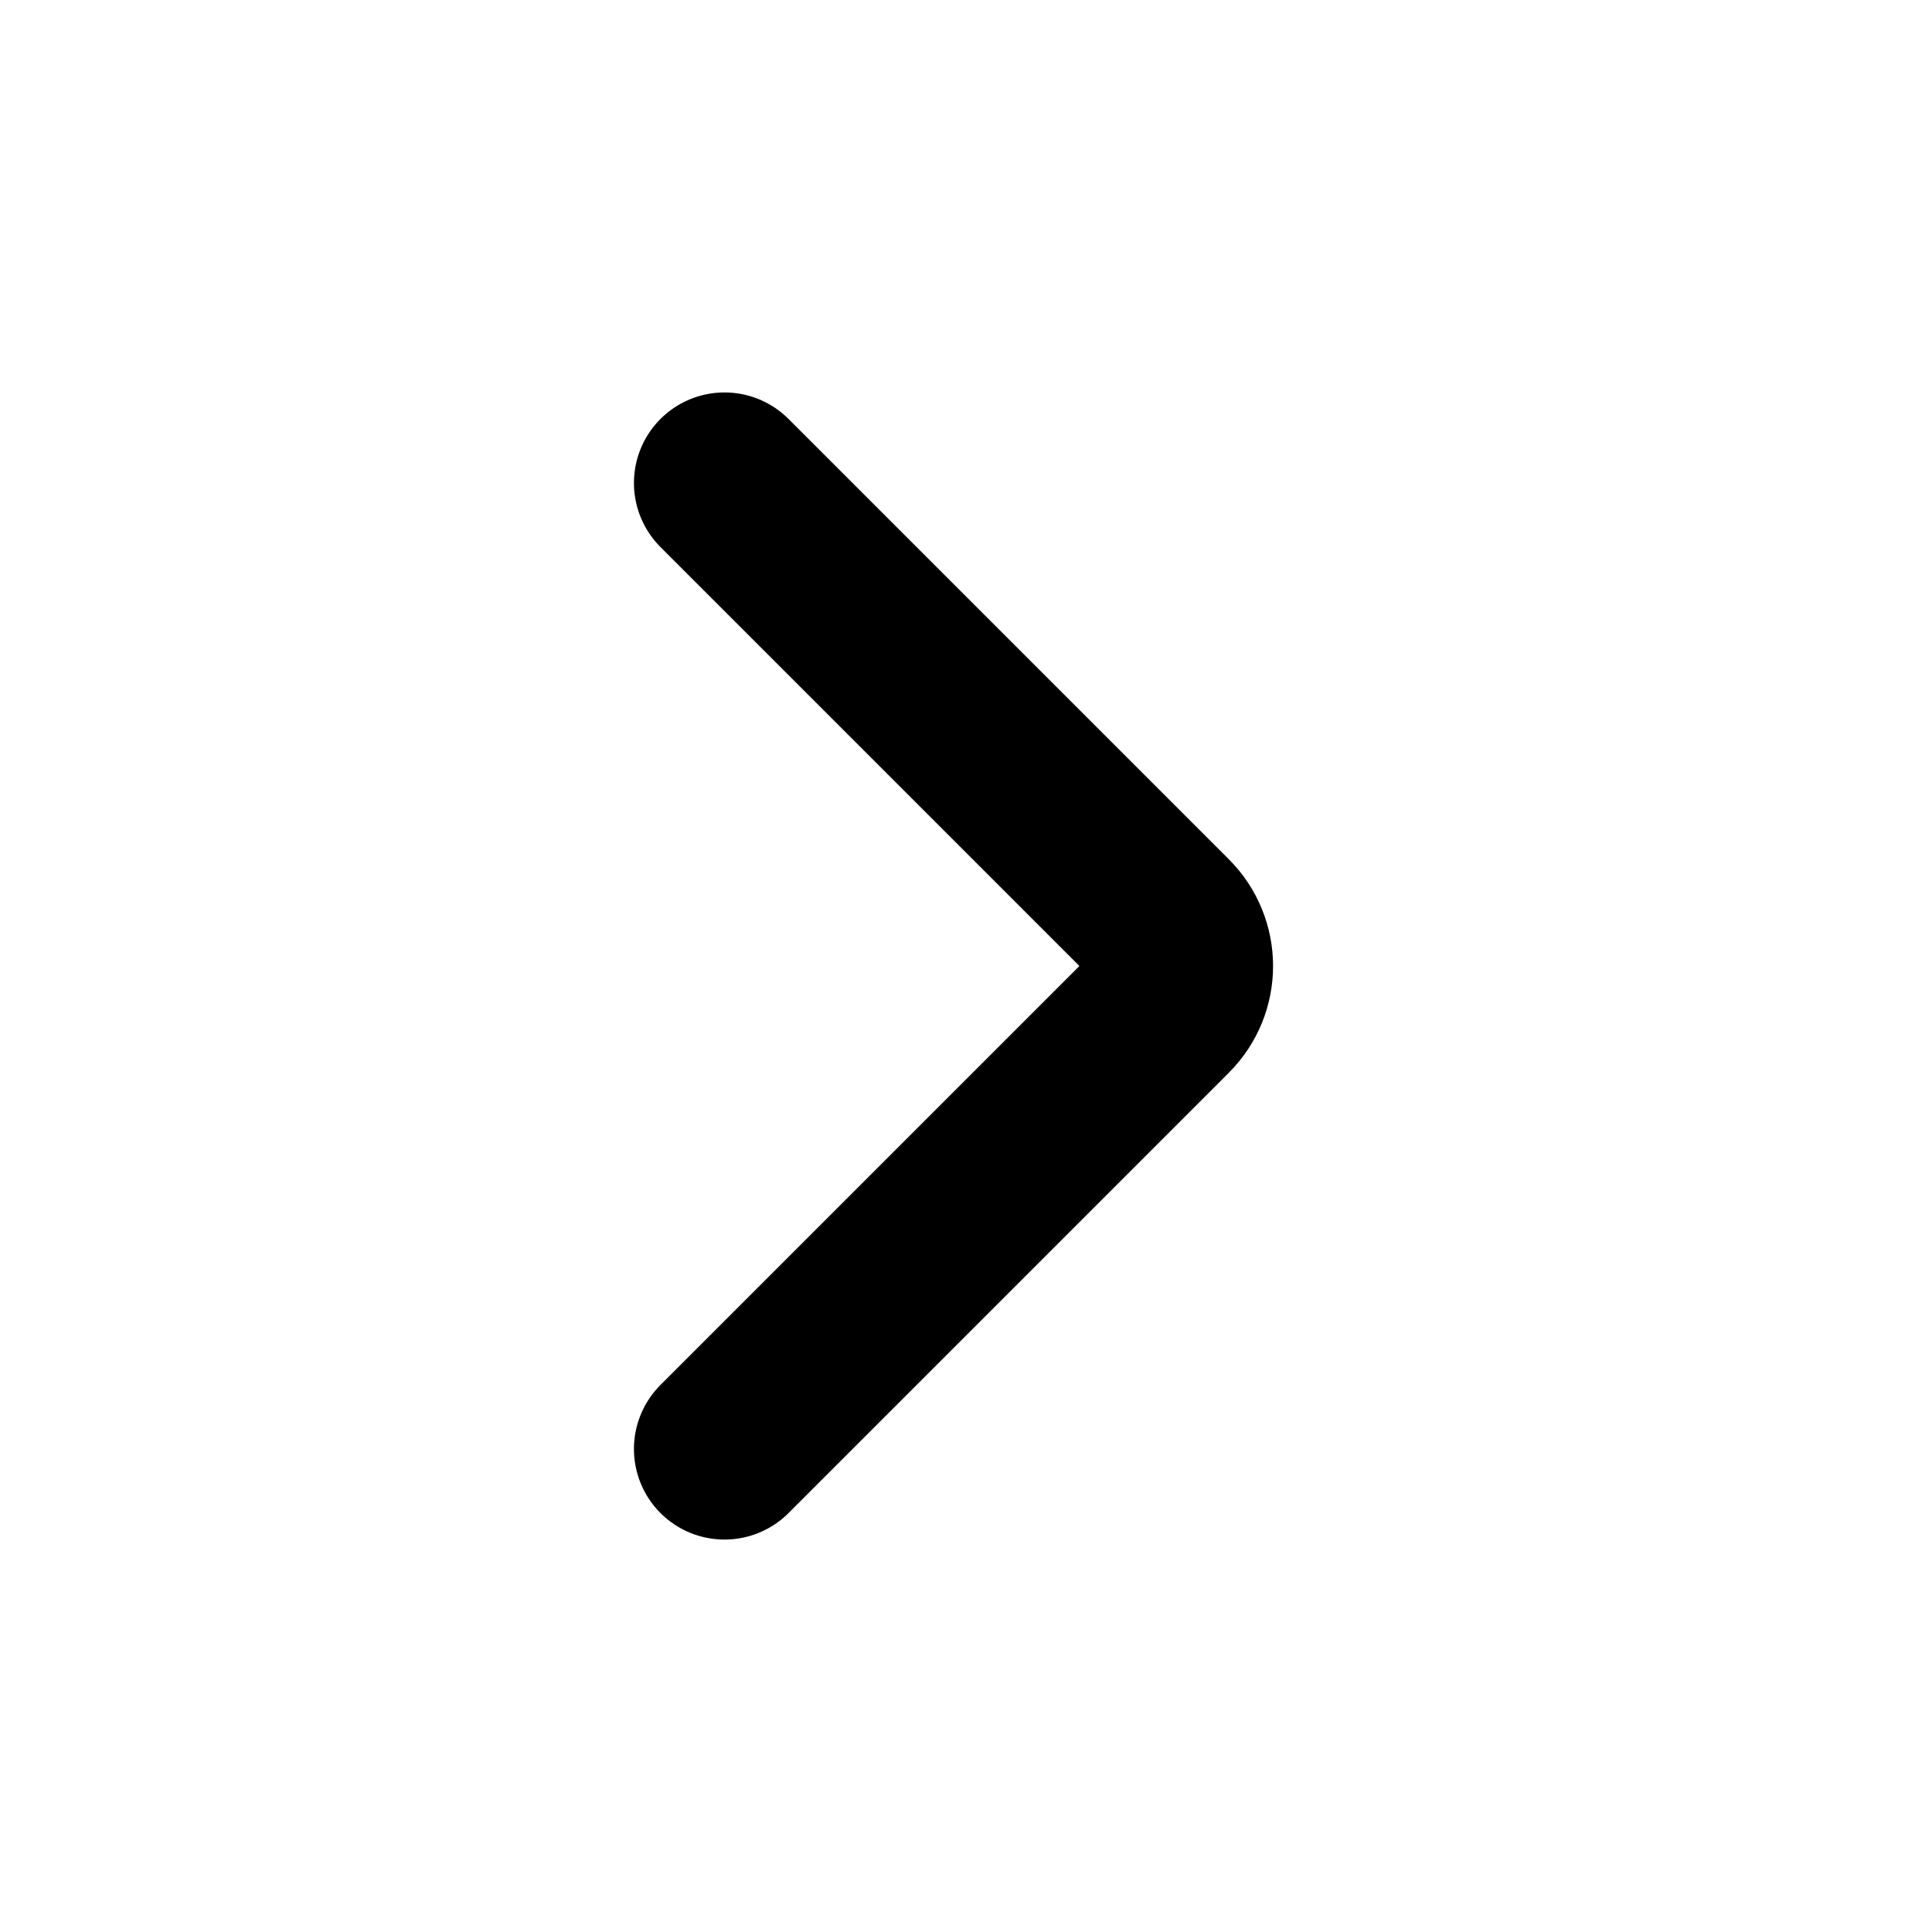
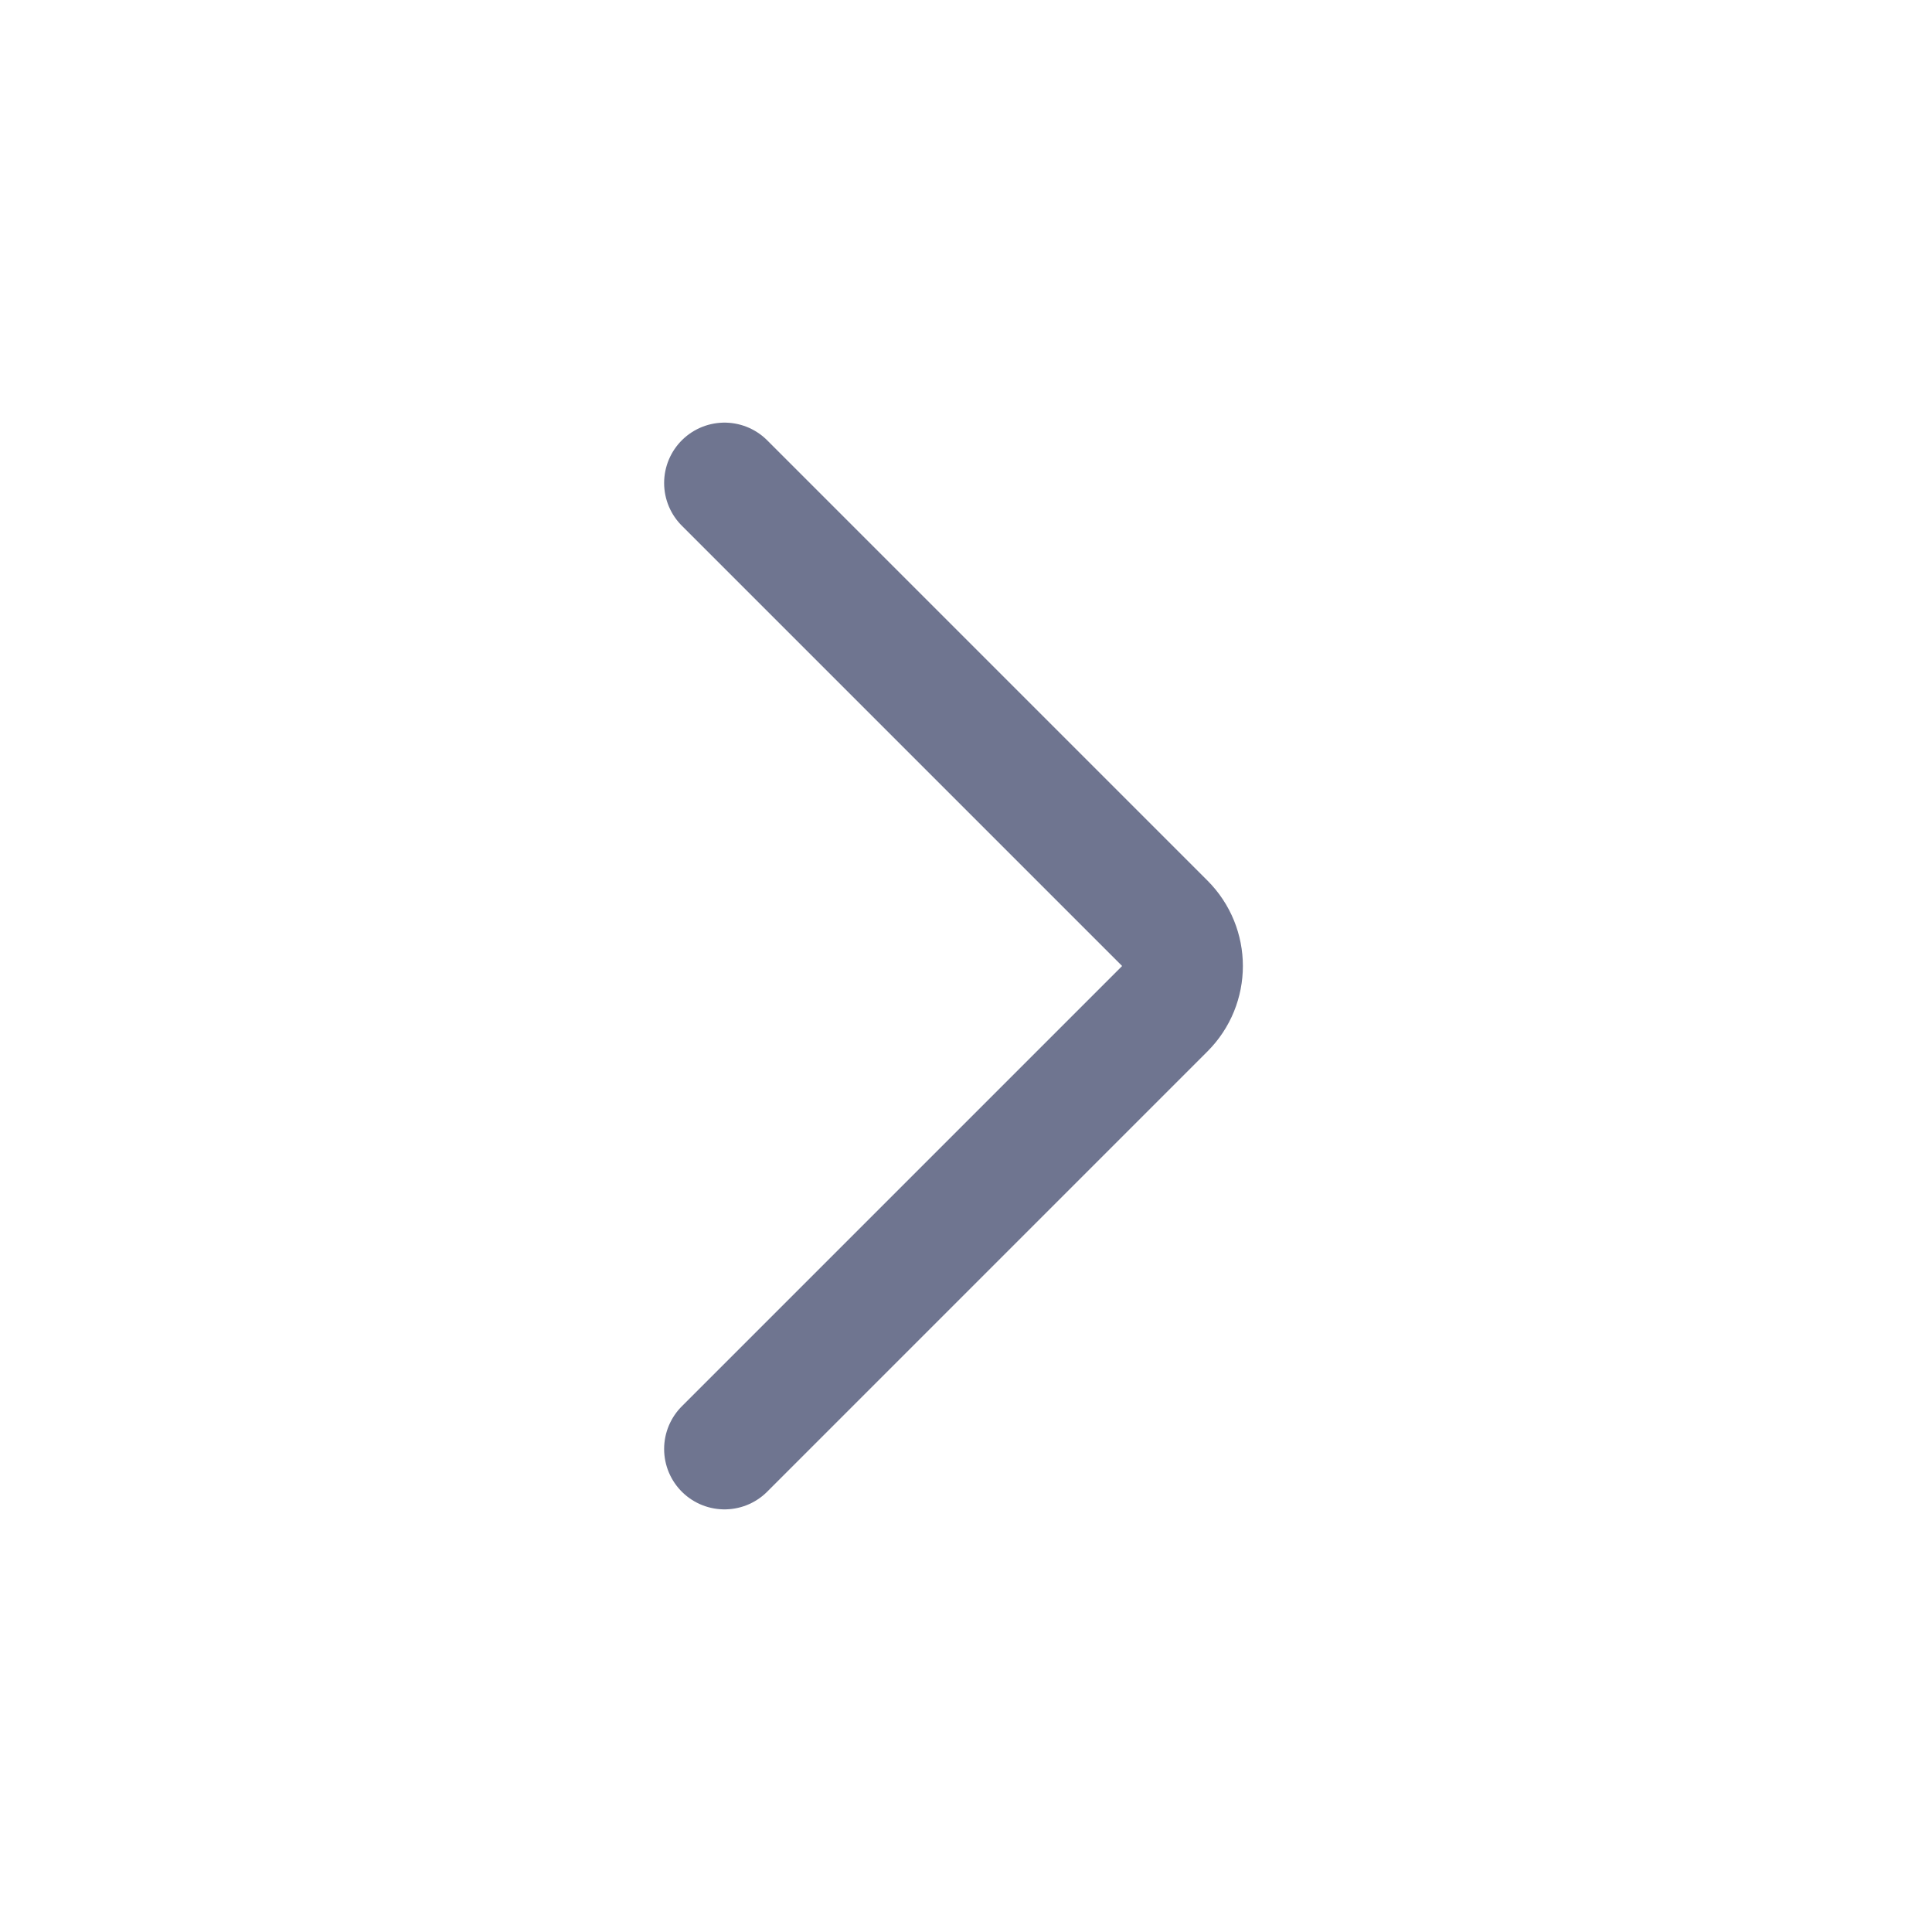
<svg xmlns="http://www.w3.org/2000/svg" width="16" height="16" viewBox="0 0 16 16" fill="none">
-   <path d="M6 4L9.646 7.646C9.842 7.842 9.842 8.158 9.646 8.354L6 12" stroke="currentColor" stroke-width="1.5" stroke-linecap="round" />
+   <path d="M6 4L9.646 7.646C9.842 7.842 9.842 8.158 9.646 8.354L6 12" stroke="#6F7590" stroke-linecap="round" />
</svg>
